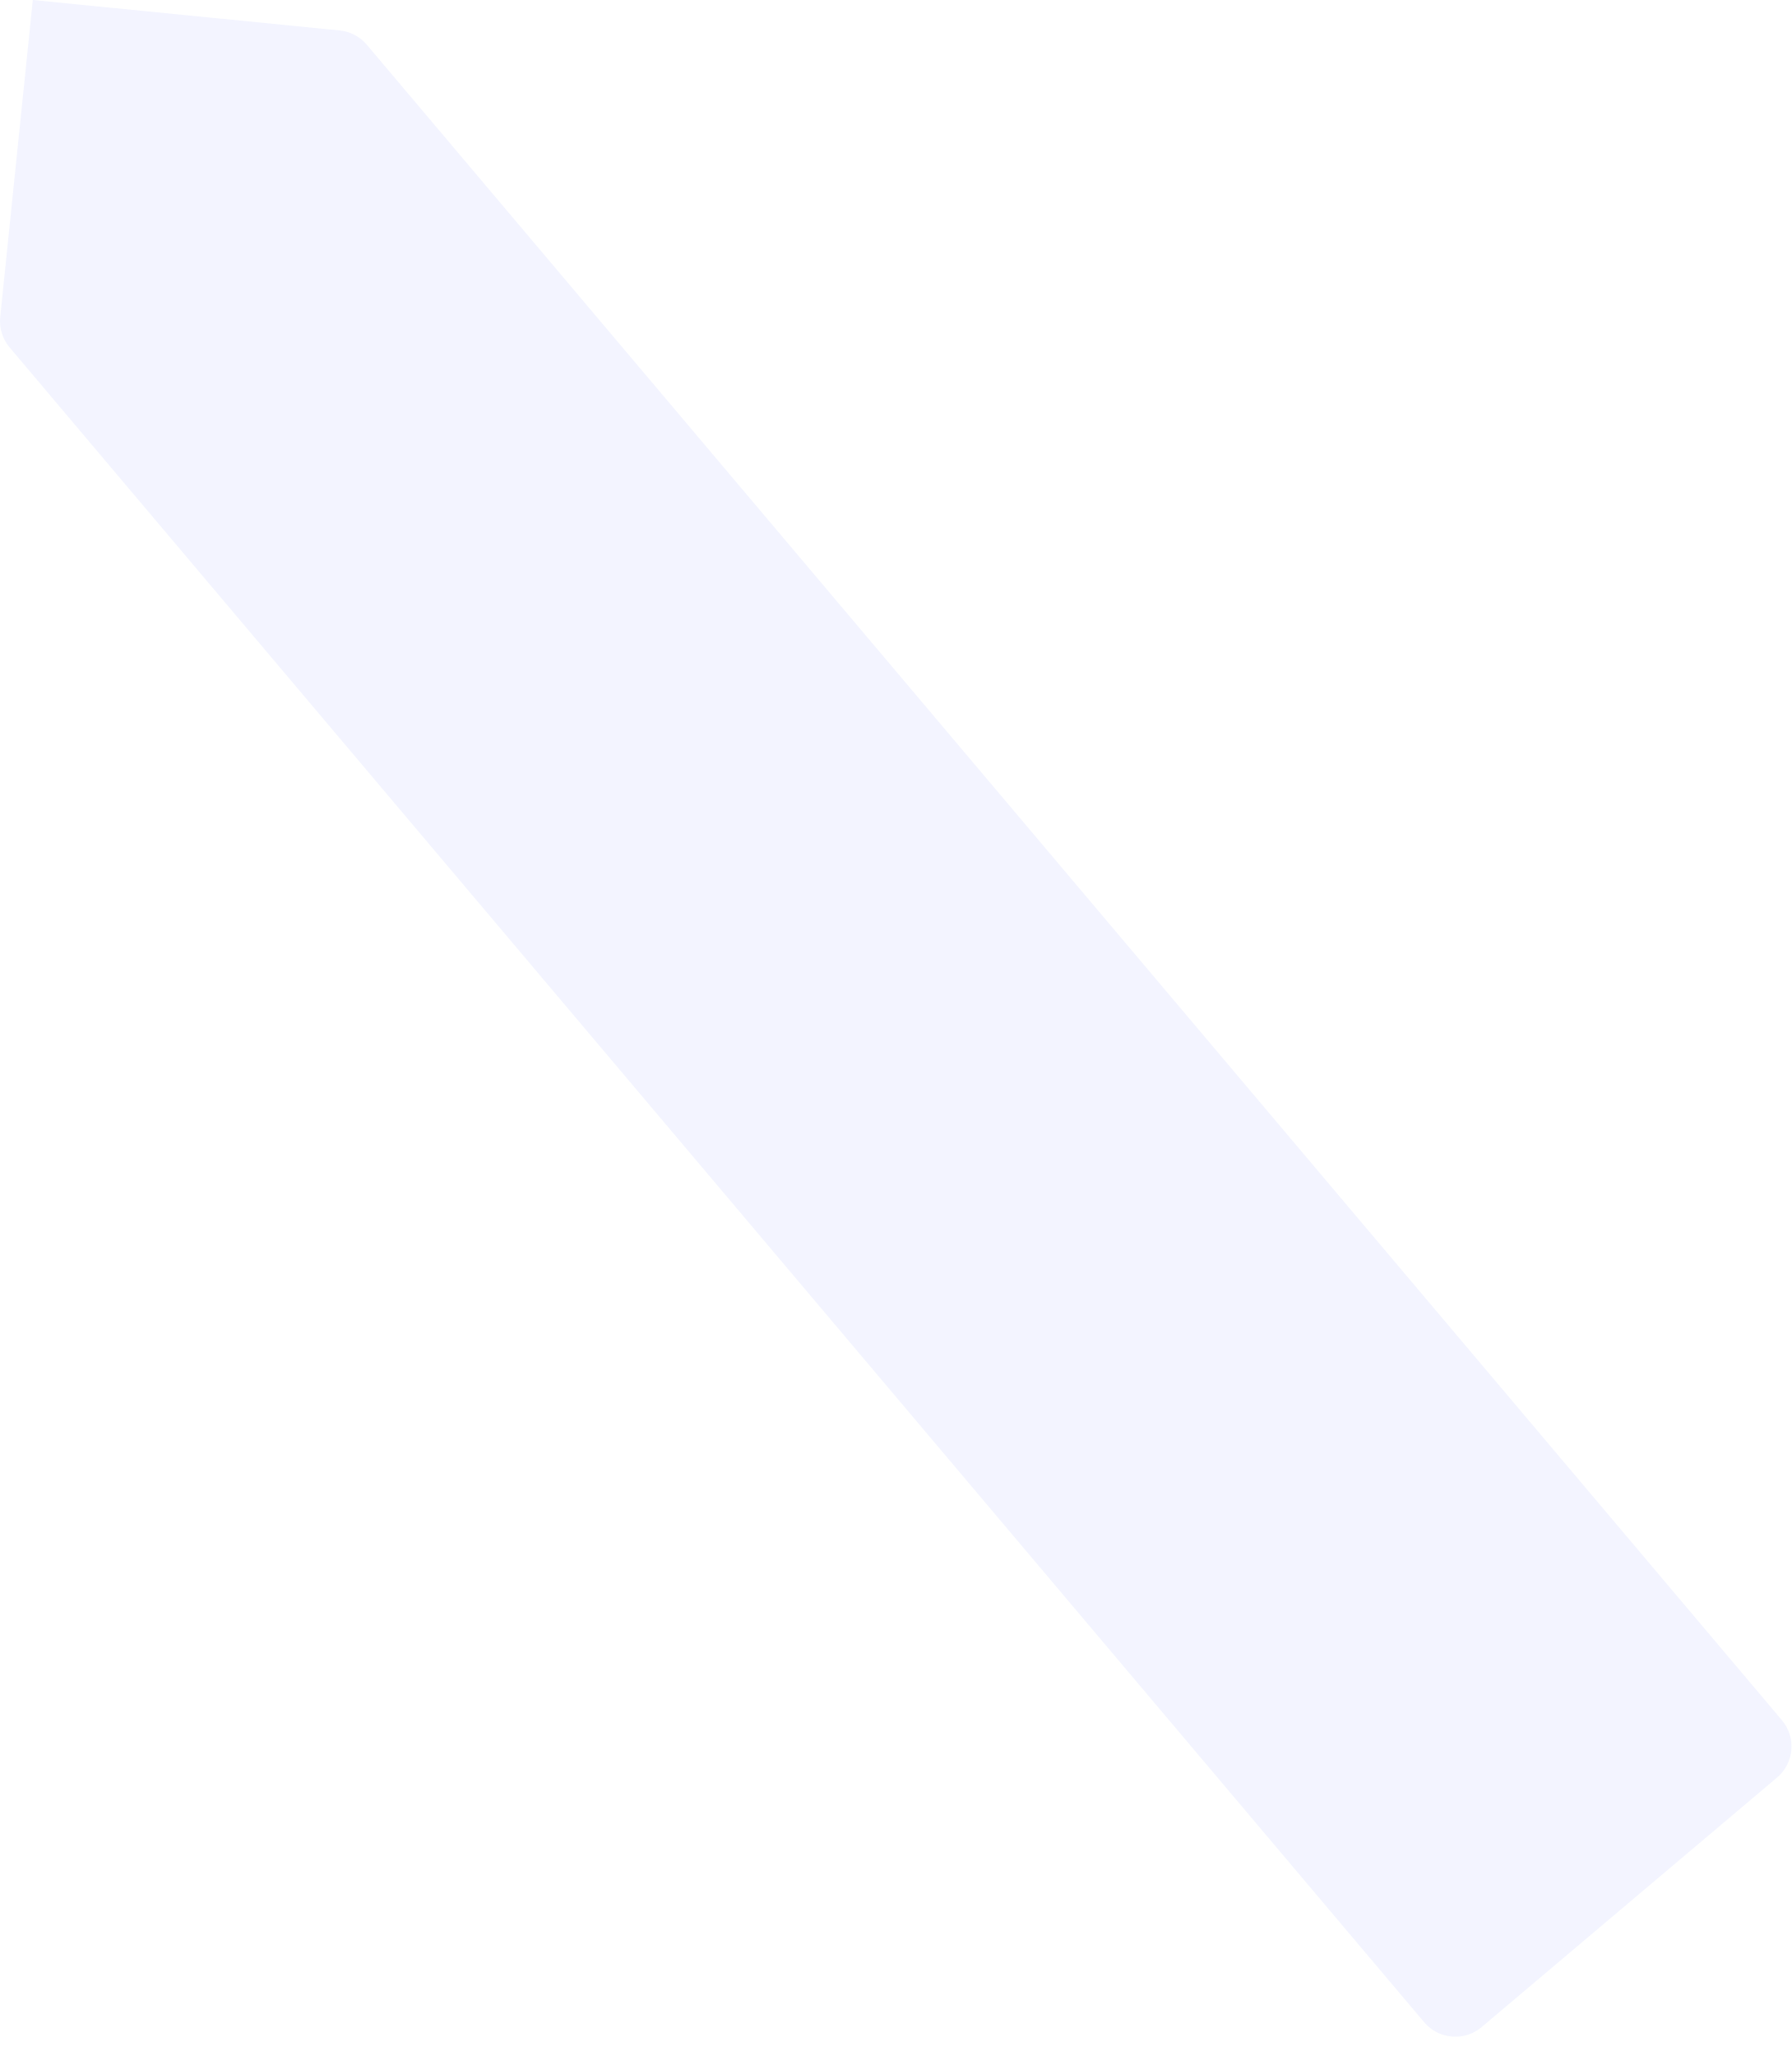
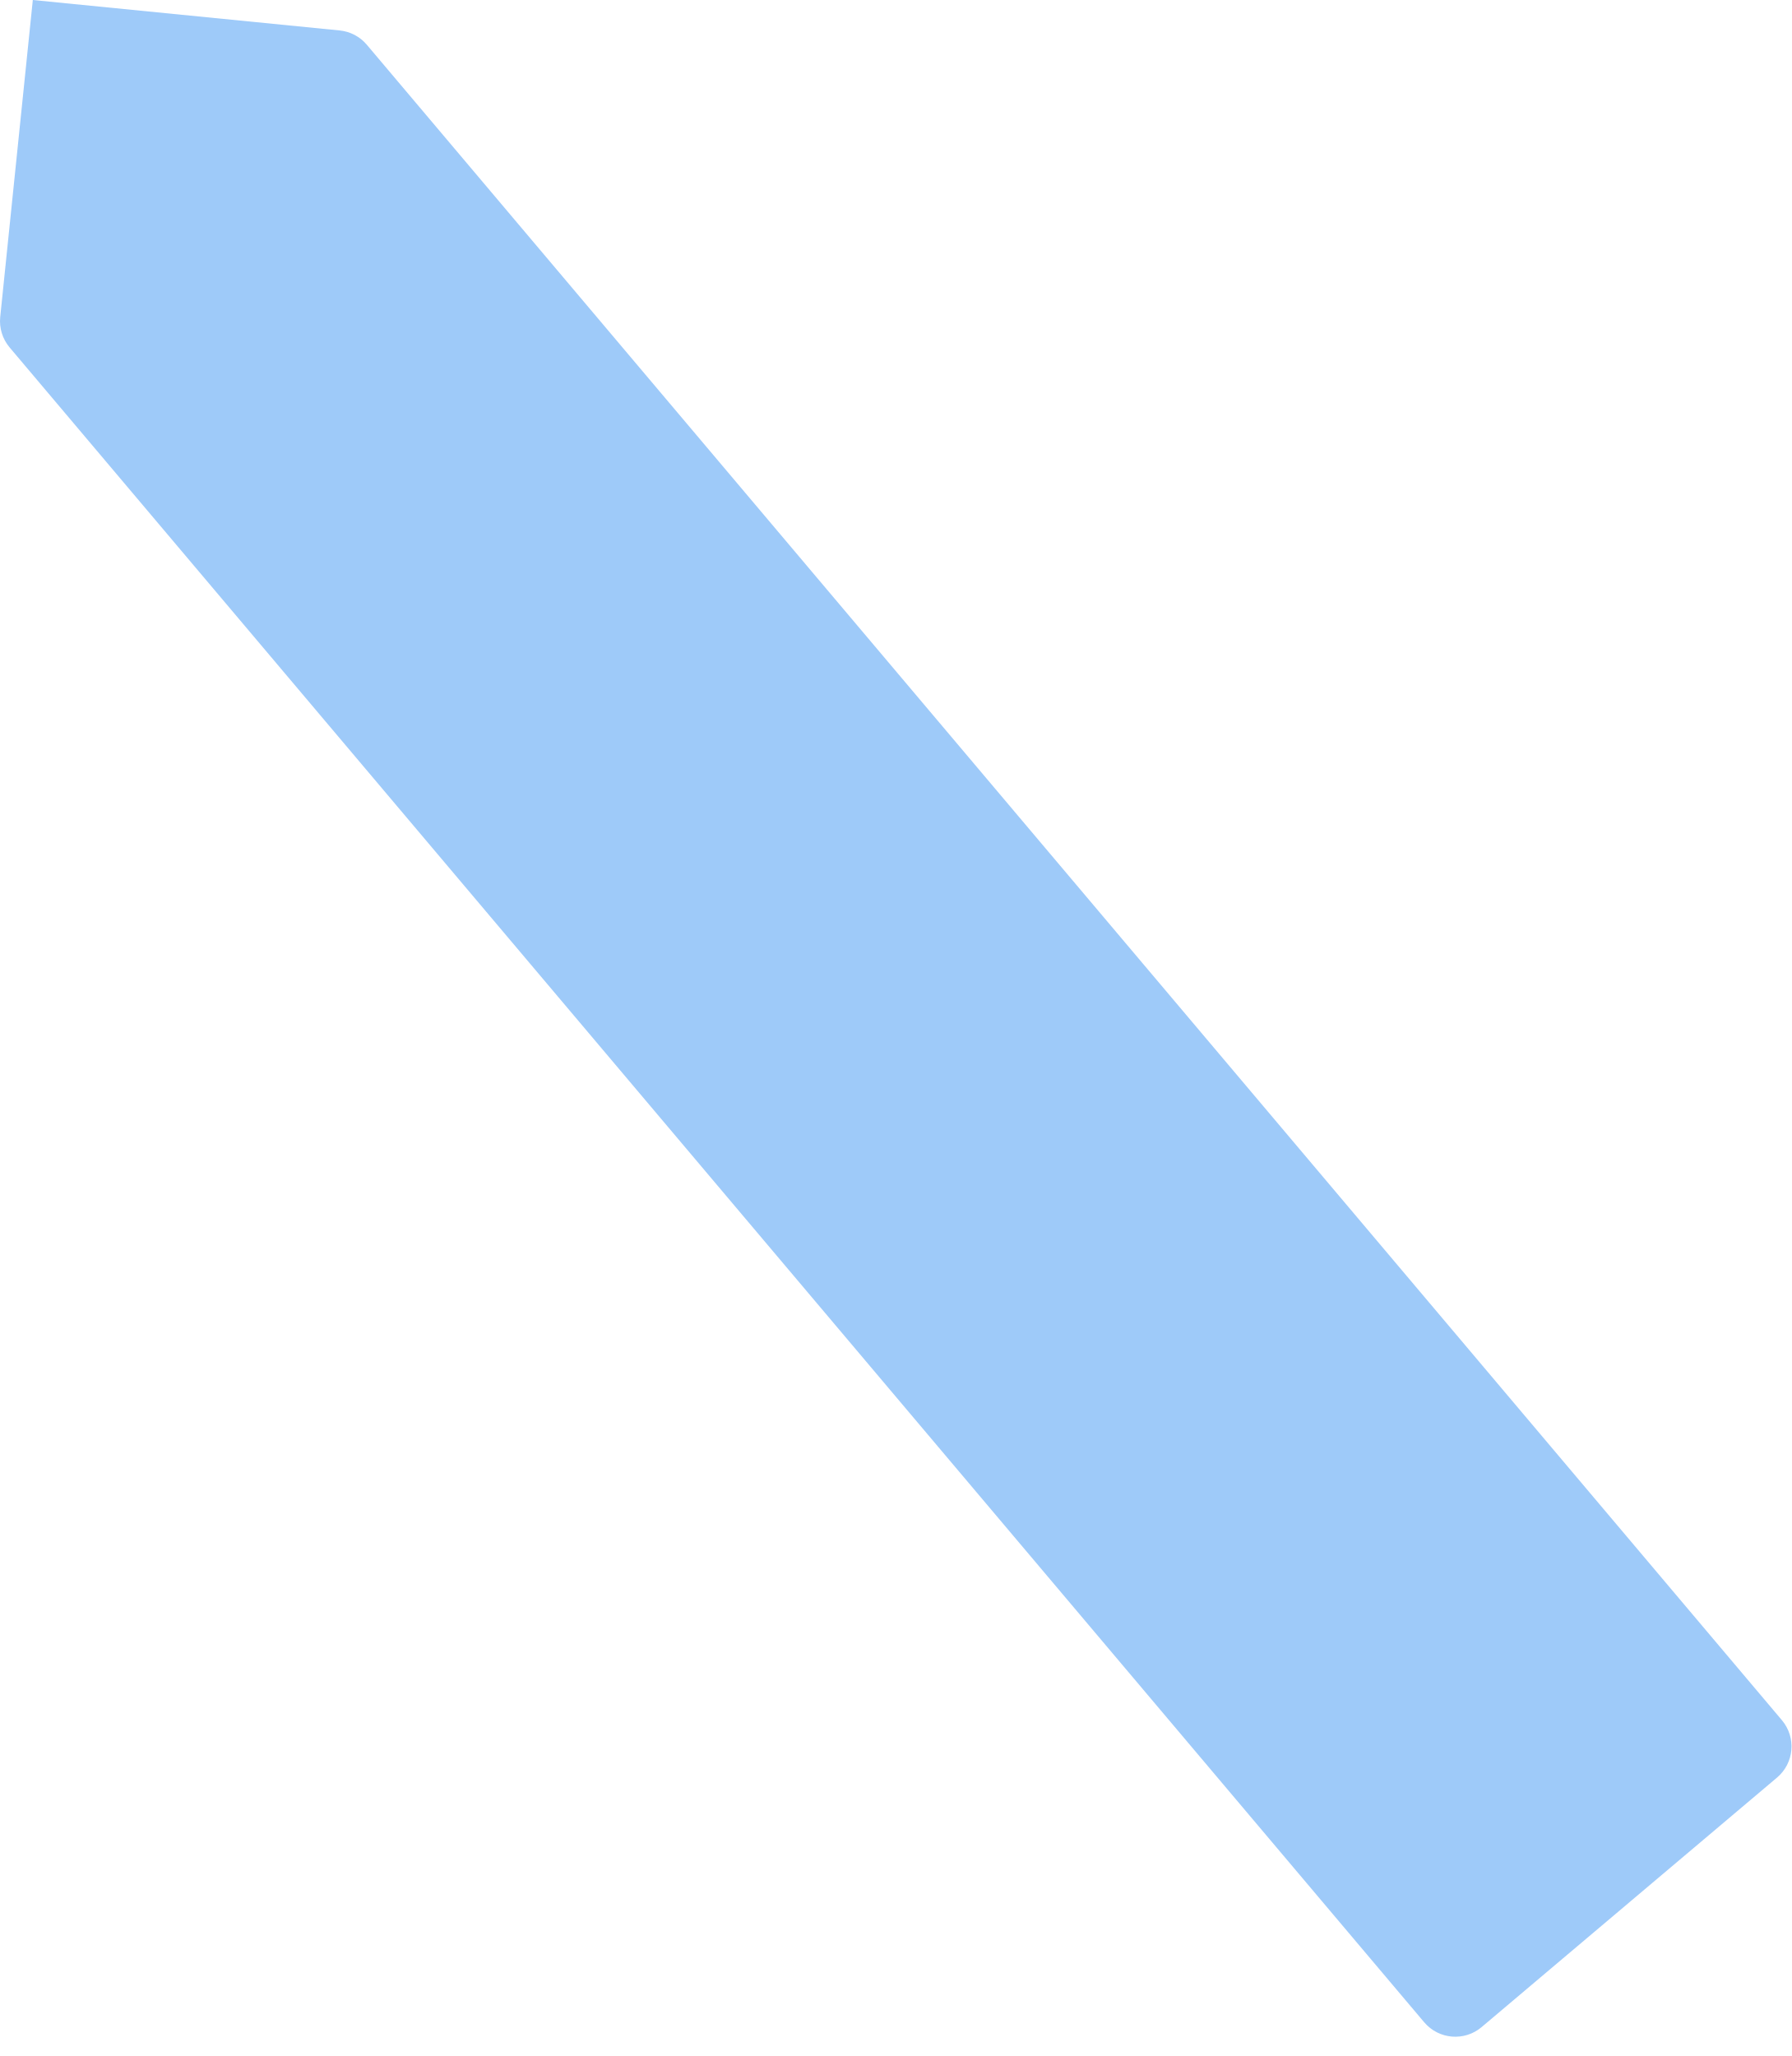
<svg xmlns="http://www.w3.org/2000/svg" width="88" height="101" viewBox="0 0 88 101" fill="none">
-   <path opacity="0.16" d="M16.688 1.496C17.205 1.548 17.683 1.799 18.018 2.196L87.535 84.503C88.248 85.347 88.142 86.608 87.298 87.321L72.783 99.581C71.939 100.294 70.677 100.187 69.964 99.344L0.472 17.067C0.122 16.652 -0.045 16.112 0.011 15.572L1.612 -0L16.688 1.496Z" fill="#B1BAFF" />
+   <path opacity="0.75" d="M16.688 1.496C17.205 1.548 17.683 1.799 18.018 2.196L87.535 84.503C88.248 85.347 88.142 86.608 87.298 87.321L72.783 99.581C71.939 100.294 70.677 100.187 69.964 99.344L0.472 17.067C0.122 16.652 -0.045 16.112 0.011 15.572L1.612 -0L16.688 1.496Z" fill="#7EB8F7" />
</svg>
